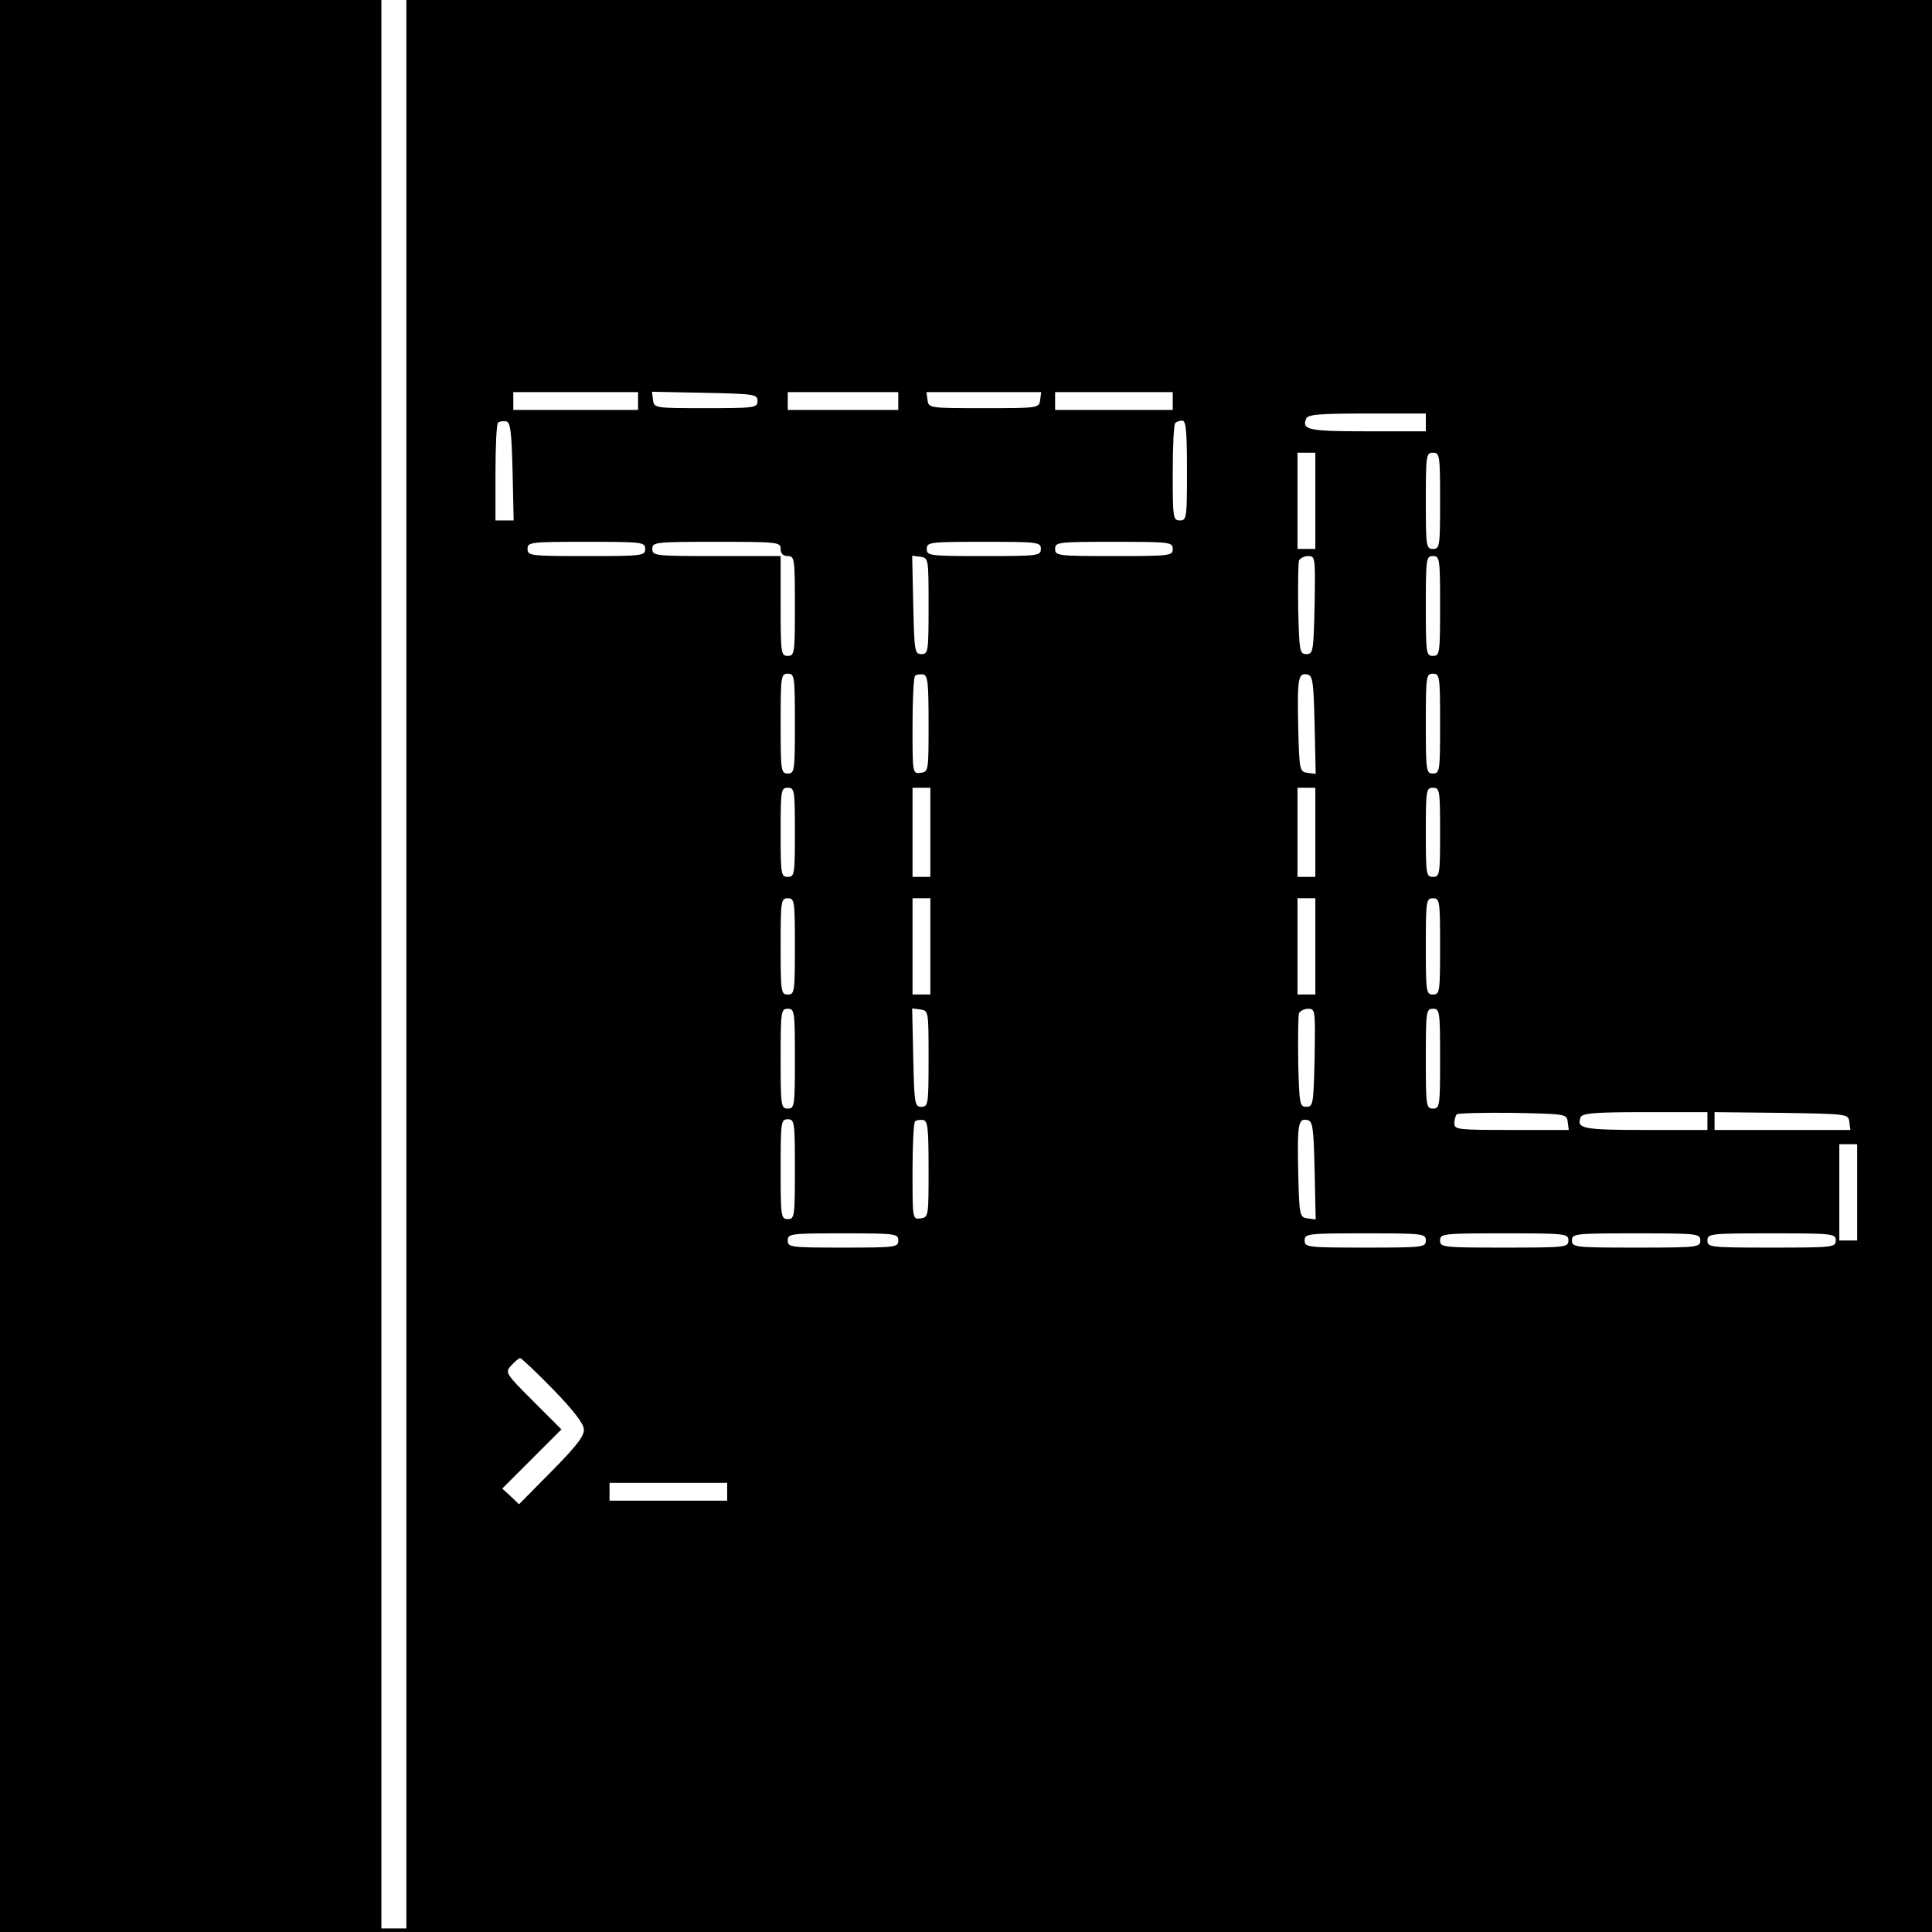
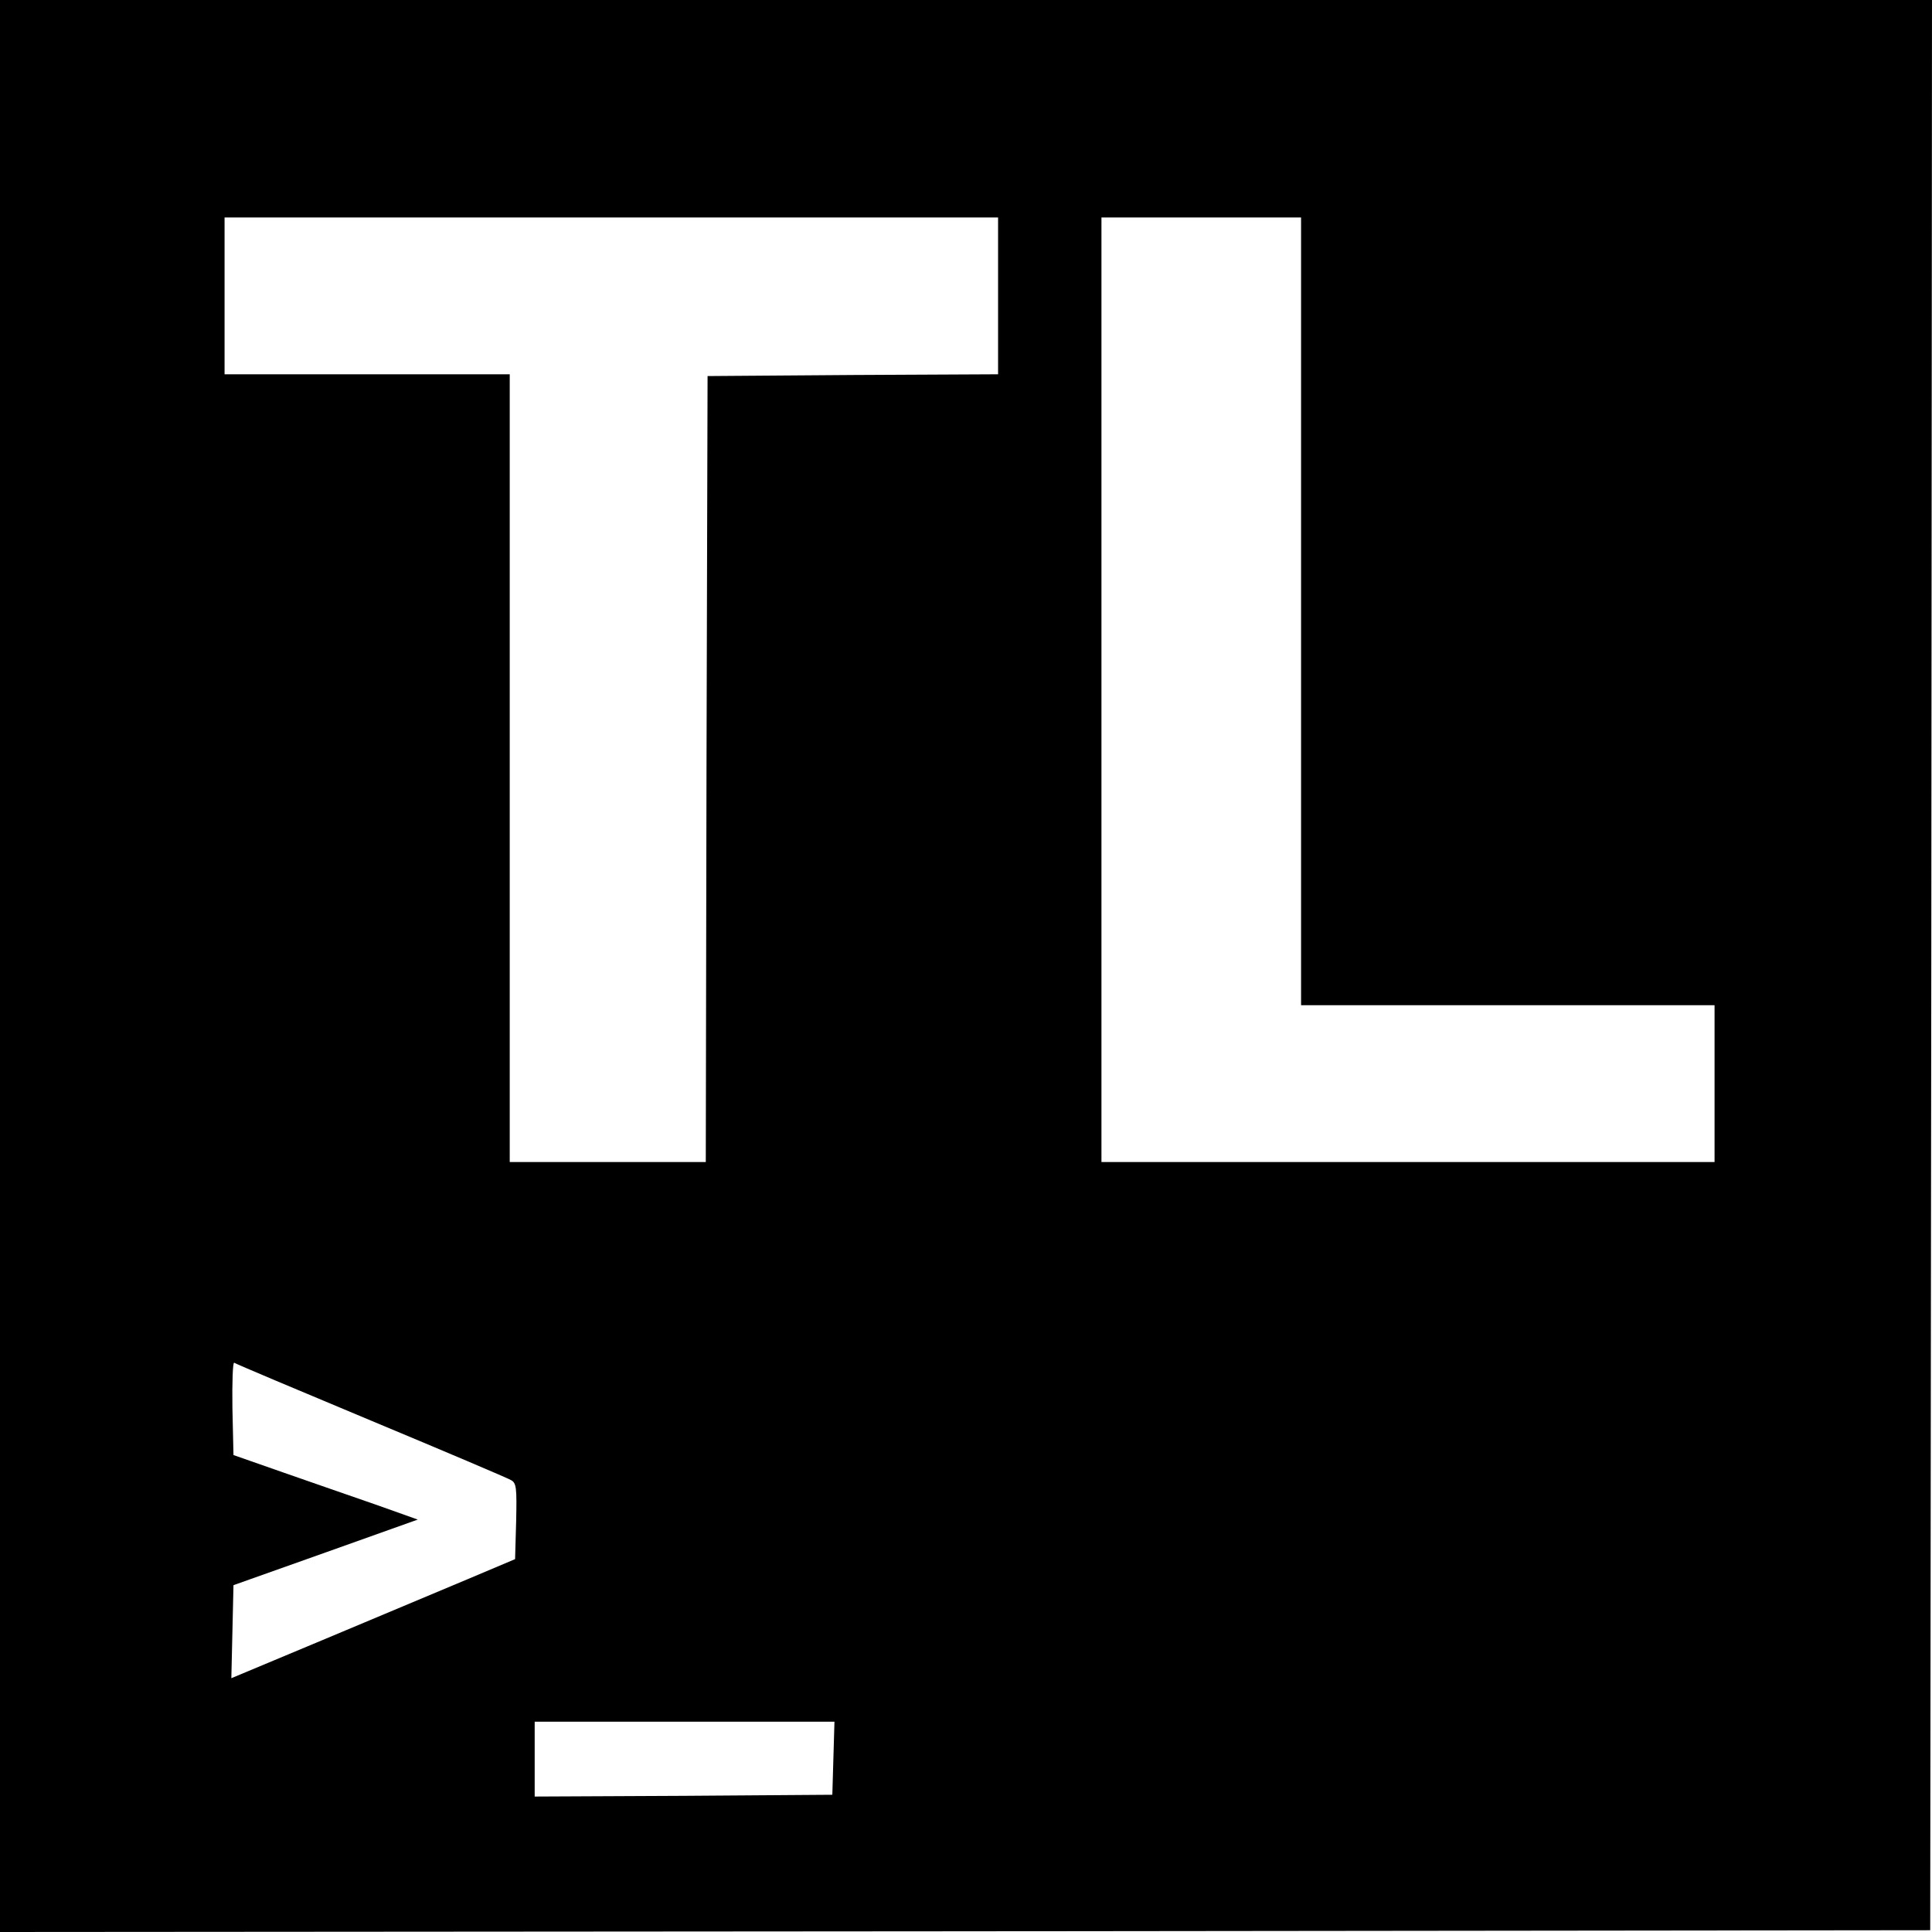
<svg xmlns="http://www.w3.org/2000/svg" version="1.0" width="542pt" height="542pt" viewBox="0 0 542 542" preserveAspectRatio="xMidYMid meet">
  <g transform="translate(0,542) scale(0.1,-0.1)" fill="#000000" stroke="none">
-     <path d="M0 2710 l0 -2710 2710 0 2710 0 0 2710 0 2710 -2140 0 -2140 0 0 -2705 0 -2705 -35 0 -35 0 0 2705 0 2705 -535 0 -535 0 0 -2710z m1790 1585 l0 -25 -175 0 -175 0 0 25 0 25 175 0 175 0 0 -25z m335 0 c0 -19 -7 -20 -145 -20 -143 0 -145 0 -148 23 l-3 23 148 -3 c140 -3 148 -4 148 -23z m395 0 l0 -25 -155 0 -155 0 0 25 0 25 155 0 155 0 0 -25z m398 3 c-3 -23 -5 -23 -158 -23 -153 0 -155 0 -158 23 l-3 22 161 0 161 0 -3 -22z m372 -3 l0 -25 -165 0 -165 0 0 25 0 25 165 0 165 0 0 -25z m710 -60 l0 -25 -164 0 c-165 0 -184 4 -172 35 4 12 35 15 171 15 l165 0 0 -25z m-2562 -138 l3 -137 -26 0 -25 0 0 133 c0 74 3 137 7 141 4 4 14 5 23 4 12 -3 15 -26 18 -141z m1892 3 c0 -133 -1 -140 -20 -140 -19 0 -20 7 -20 133 0 74 3 137 7 140 3 4 12 7 20 7 10 0 13 -30 13 -140z m360 -85 l0 -135 -25 0 -25 0 0 135 0 135 25 0 25 0 0 -135z m350 0 c0 -128 -1 -135 -20 -135 -19 0 -20 7 -20 135 0 128 1 135 20 135 19 0 20 -7 20 -135z m-2230 -135 c0 -19 -7 -20 -165 -20 -158 0 -165 1 -165 20 0 19 7 20 165 20 158 0 165 -1 165 -20z m380 0 c0 -13 7 -20 20 -20 19 0 20 -7 20 -140 0 -133 -1 -140 -20 -140 -19 0 -20 7 -20 140 l0 140 -180 0 c-173 0 -180 1 -180 20 0 19 7 20 180 20 173 0 180 -1 180 -20z m730 0 c0 -19 -7 -20 -160 -20 -153 0 -160 1 -160 20 0 19 7 20 160 20 153 0 160 -1 160 -20z m370 0 c0 -19 -7 -20 -165 -20 -158 0 -165 1 -165 20 0 19 7 20 165 20 158 0 165 -1 165 -20z m-685 -160 c0 -128 -1 -135 -20 -135 -19 0 -20 8 -23 138 l-3 138 23 -3 c23 -3 23 -5 23 -138z m1083 3 c-3 -130 -4 -138 -23 -138 -19 0 -20 8 -23 124 -1 69 0 131 2 138 3 7 15 13 26 13 20 0 20 -4 18 -137z m352 -3 c0 -133 -1 -140 -20 -140 -19 0 -20 7 -20 140 0 133 1 140 20 140 19 0 20 -7 20 -140z m-1810 -330 c0 -133 -1 -140 -20 -140 -19 0 -20 7 -20 140 0 133 1 140 20 140 19 0 20 -7 20 -140z m375 0 c0 -132 0 -135 -22 -138 -23 -3 -23 -3 -23 131 0 73 3 137 7 141 4 4 14 5 23 4 13 -3 15 -24 15 -138z m1083 -3 l3 -138 -23 3 c-22 3 -23 7 -26 127 -3 138 0 154 25 149 16 -3 18 -19 21 -141z m352 3 c0 -133 -1 -140 -20 -140 -19 0 -20 7 -20 140 0 133 1 140 20 140 19 0 20 -7 20 -140z m-1810 -305 c0 -118 -1 -125 -20 -125 -19 0 -20 7 -20 125 0 118 1 125 20 125 19 0 20 -7 20 -125z m380 0 l0 -125 -25 0 -25 0 0 125 0 125 25 0 25 0 0 -125z m1080 0 l0 -125 -25 0 -25 0 0 125 0 125 25 0 25 0 0 -125z m350 0 c0 -118 -1 -125 -20 -125 -19 0 -20 7 -20 125 0 118 1 125 20 125 19 0 20 -7 20 -125z m-1810 -320 c0 -128 -1 -135 -20 -135 -19 0 -20 7 -20 135 0 128 1 135 20 135 19 0 20 -7 20 -135z m380 0 l0 -135 -25 0 -25 0 0 135 0 135 25 0 25 0 0 -135z m1080 0 l0 -135 -25 0 -25 0 0 135 0 135 25 0 25 0 0 -135z m350 0 c0 -128 -1 -135 -20 -135 -19 0 -20 7 -20 135 0 128 1 135 20 135 19 0 20 -7 20 -135z m-1810 -315 c0 -133 -1 -140 -20 -140 -19 0 -20 7 -20 140 0 133 1 140 20 140 19 0 20 -7 20 -140z m375 0 c0 -128 -1 -135 -20 -135 -19 0 -20 8 -23 138 l-3 138 23 -3 c23 -3 23 -5 23 -138z m1083 3 c-3 -130 -4 -138 -23 -138 -19 0 -20 8 -23 124 -1 69 0 131 2 138 3 7 15 13 26 13 20 0 20 -4 18 -137z m352 -3 c0 -133 -1 -140 -20 -140 -19 0 -20 7 -20 140 0 133 1 140 20 140 19 0 20 -7 20 -140z m358 -177 l3 -23 -160 0 c-149 0 -161 1 -161 18 0 10 3 22 7 26 4 3 75 5 157 4 148 -3 151 -3 154 -25z m392 2 l0 -25 -174 0 c-175 0 -194 4 -182 35 4 12 37 15 181 15 l175 0 0 -25z m398 -2 l3 -23 -190 0 -191 0 0 25 0 25 188 -2 c185 -3 187 -3 190 -25z m-2958 -133 c0 -133 -1 -140 -20 -140 -19 0 -20 7 -20 140 0 133 1 140 20 140 19 0 20 -7 20 -140z m375 0 c0 -132 0 -135 -22 -138 -23 -3 -23 -3 -23 131 0 73 3 137 7 141 4 4 14 5 23 4 13 -3 15 -24 15 -138z m1083 -3 l3 -138 -23 3 c-22 3 -23 7 -26 127 -3 138 0 154 25 149 16 -3 18 -19 21 -141z m1522 -62 l0 -135 -25 0 -25 0 0 135 0 135 25 0 25 0 0 -135z m-2690 -135 c0 -19 -7 -20 -155 -20 -148 0 -155 1 -155 20 0 19 7 20 155 20 148 0 155 -1 155 -20z m1480 0 c0 -19 -7 -20 -170 -20 -163 0 -170 1 -170 20 0 19 7 20 170 20 163 0 170 -1 170 -20z m400 0 c0 -19 -7 -20 -180 -20 -173 0 -180 1 -180 20 0 19 7 20 180 20 173 0 180 -1 180 -20z m370 0 c0 -19 -7 -20 -180 -20 -173 0 -180 1 -180 20 0 19 7 20 180 20 173 0 180 -1 180 -20z m380 0 c0 -19 -7 -20 -180 -20 -173 0 -180 1 -180 20 0 19 7 20 180 20 173 0 180 -1 180 -20z m-3599 -417 c58 -60 86 -96 87 -113 1 -19 -21 -47 -90 -117 l-92 -93 -23 22 -24 22 83 83 83 83 -80 80 c-78 78 -79 80 -60 100 10 11 21 20 24 20 4 0 45 -39 92 -87z m489 -288 l0 -25 -165 0 -165 0 0 25 0 25 165 0 165 0 0 -25z" />
+     <path d="M0 2710 l0 -2710 2708 2 2707 3 3 2708 2 2707 -2710 0 -2710 0 0 -2710z m2800 1880 l0 -220 -407 -2 -408 -3 -3 -1102 -2 -1103 -275 0 -275 0 0 1105 0 1105 -400 0 -400 0 0 220 0 220 1085 0 1085 0 0 -220z m850 -885 l0 -1105 580 0 580 0 0 -220 0 -220 -860 0 -860 0 0 1325 0 1325 280 0 280 0 0 -1105z m-2610 -2270 c206 -86 383 -161 393 -167 16 -8 17 -22 15 -116 l-3 -106 -135 -57 c-74 -31 -253 -106 -398 -167 l-263 -110 3 130 3 131 259 92 258 92 -118 42 c-66 23 -182 63 -259 90 l-140 49 -3 132 c-1 72 1 129 5 127 4 -3 177 -76 383 -162z m1298 -947 l-3 -103 -417 -3 -418 -2 0 105 0 105 420 0 421 0 -3 -102z" />
  </g>
</svg>
